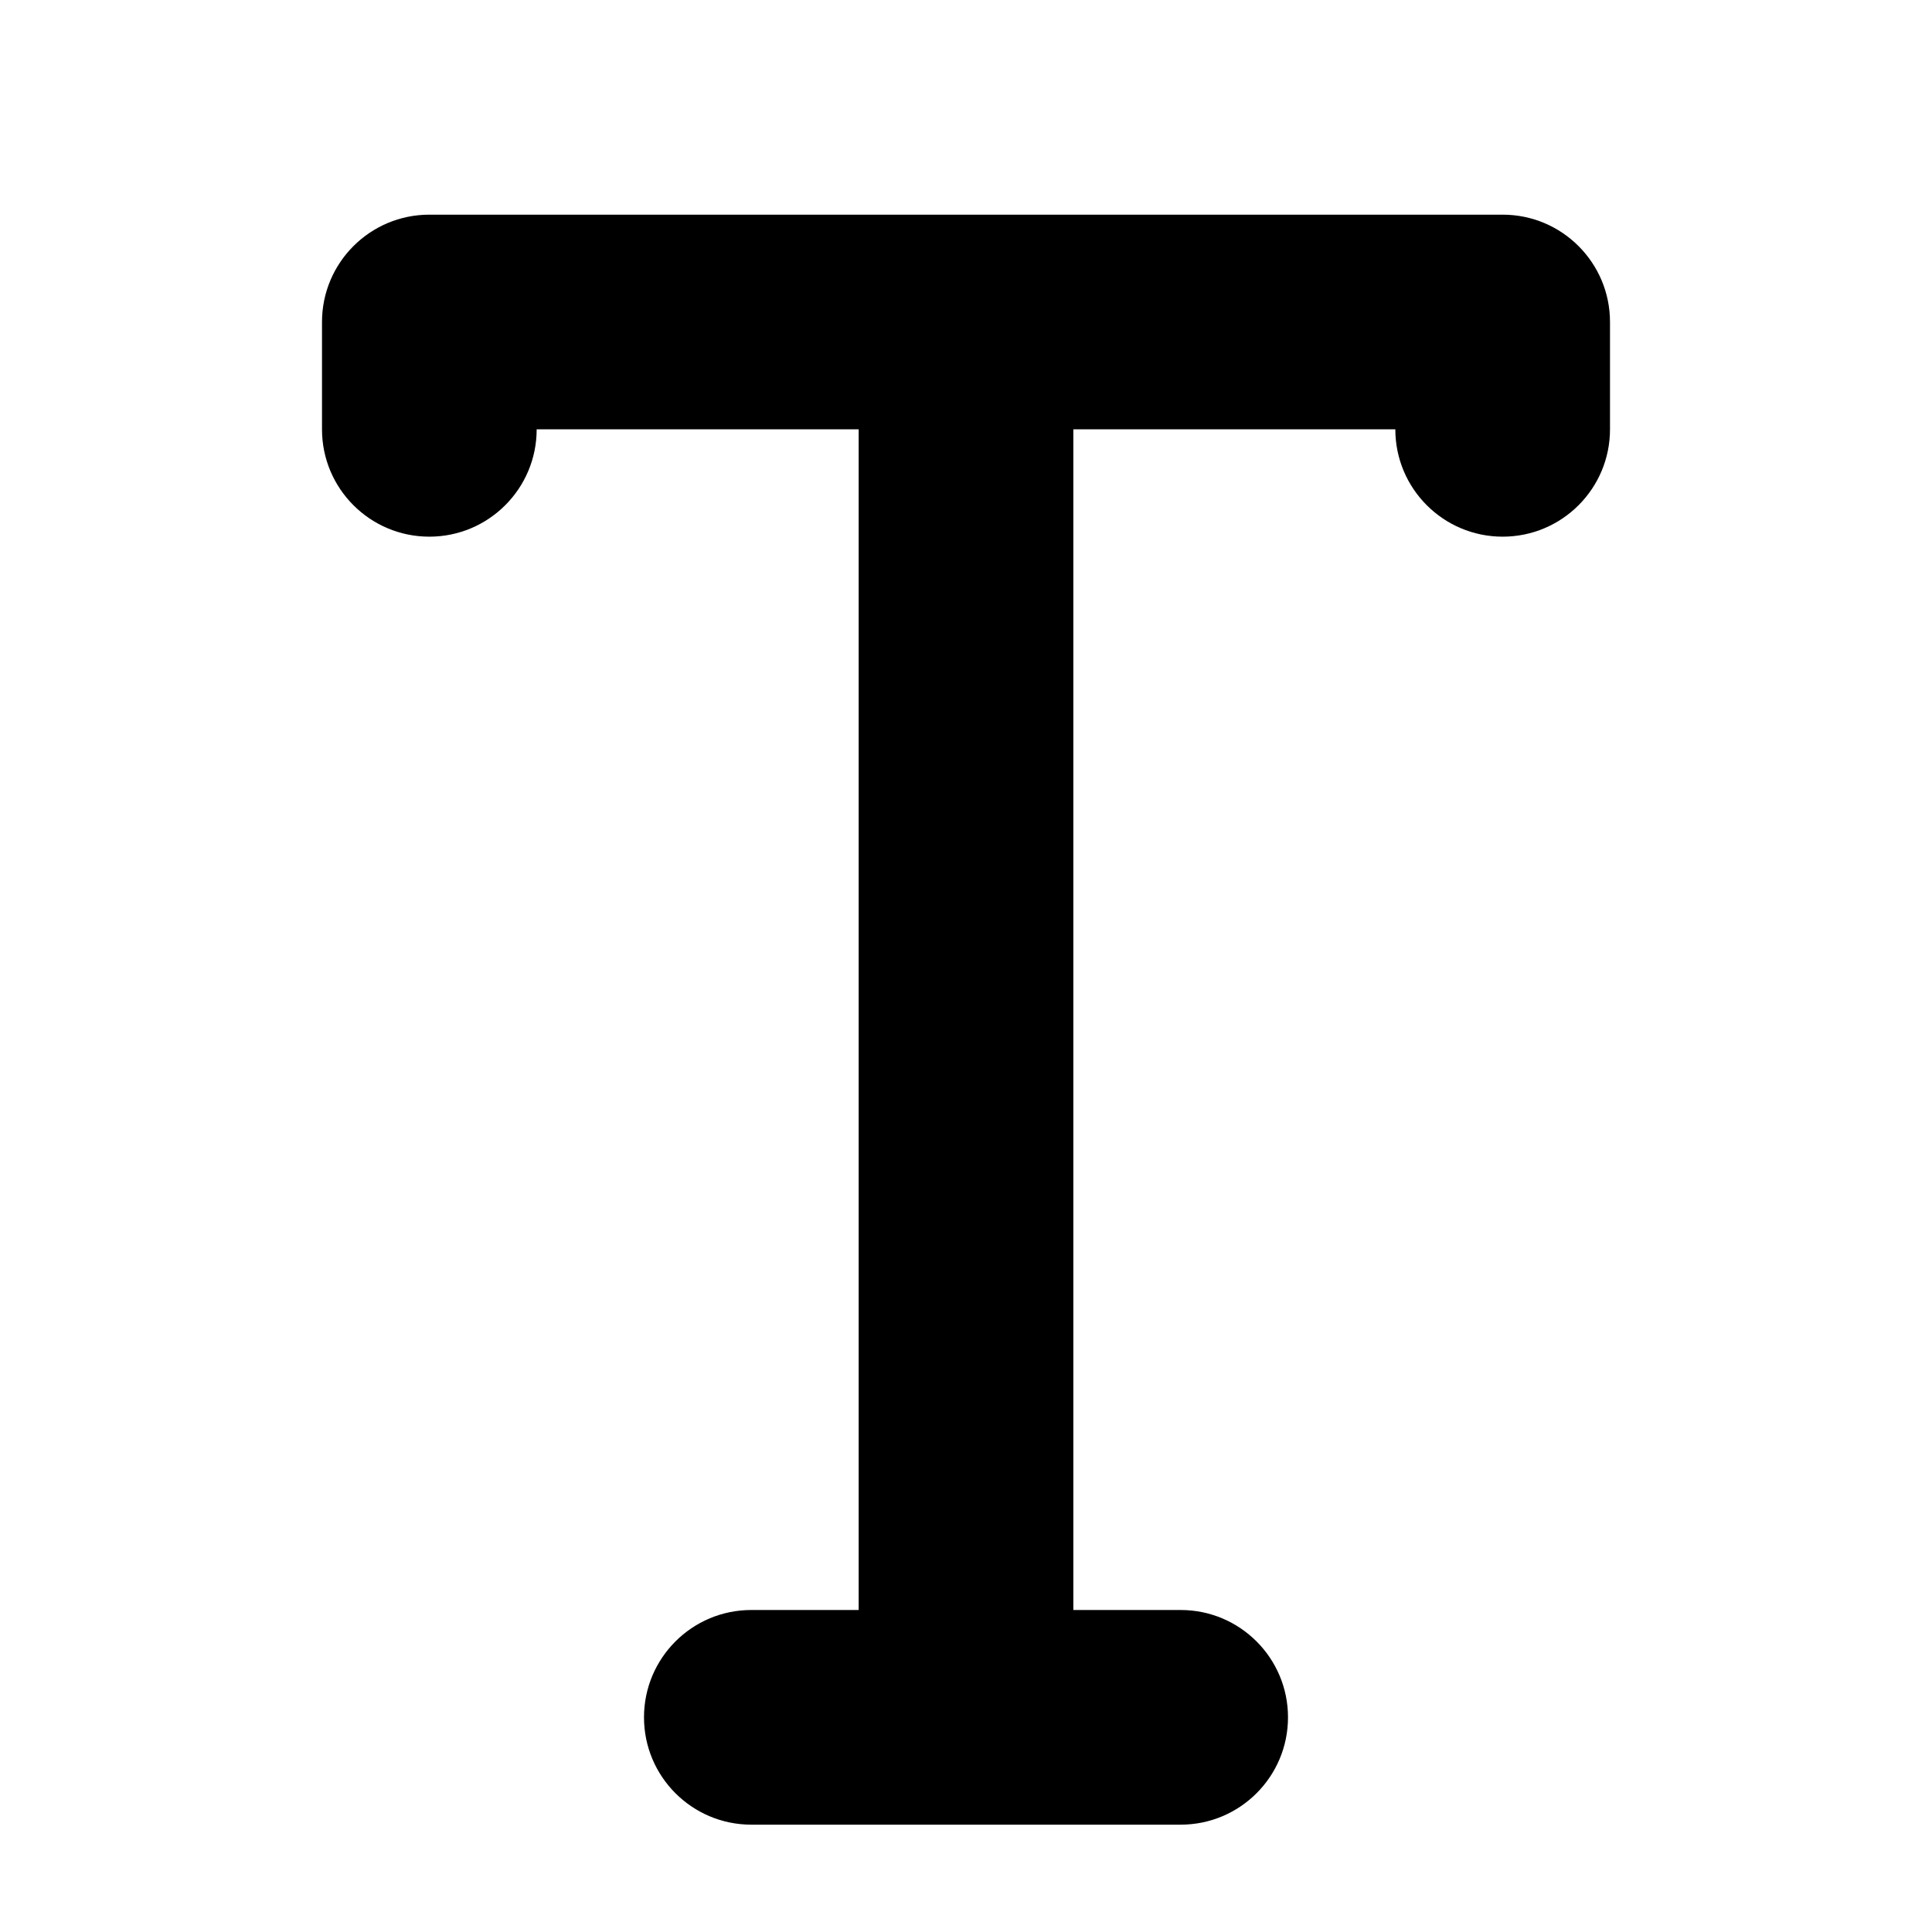
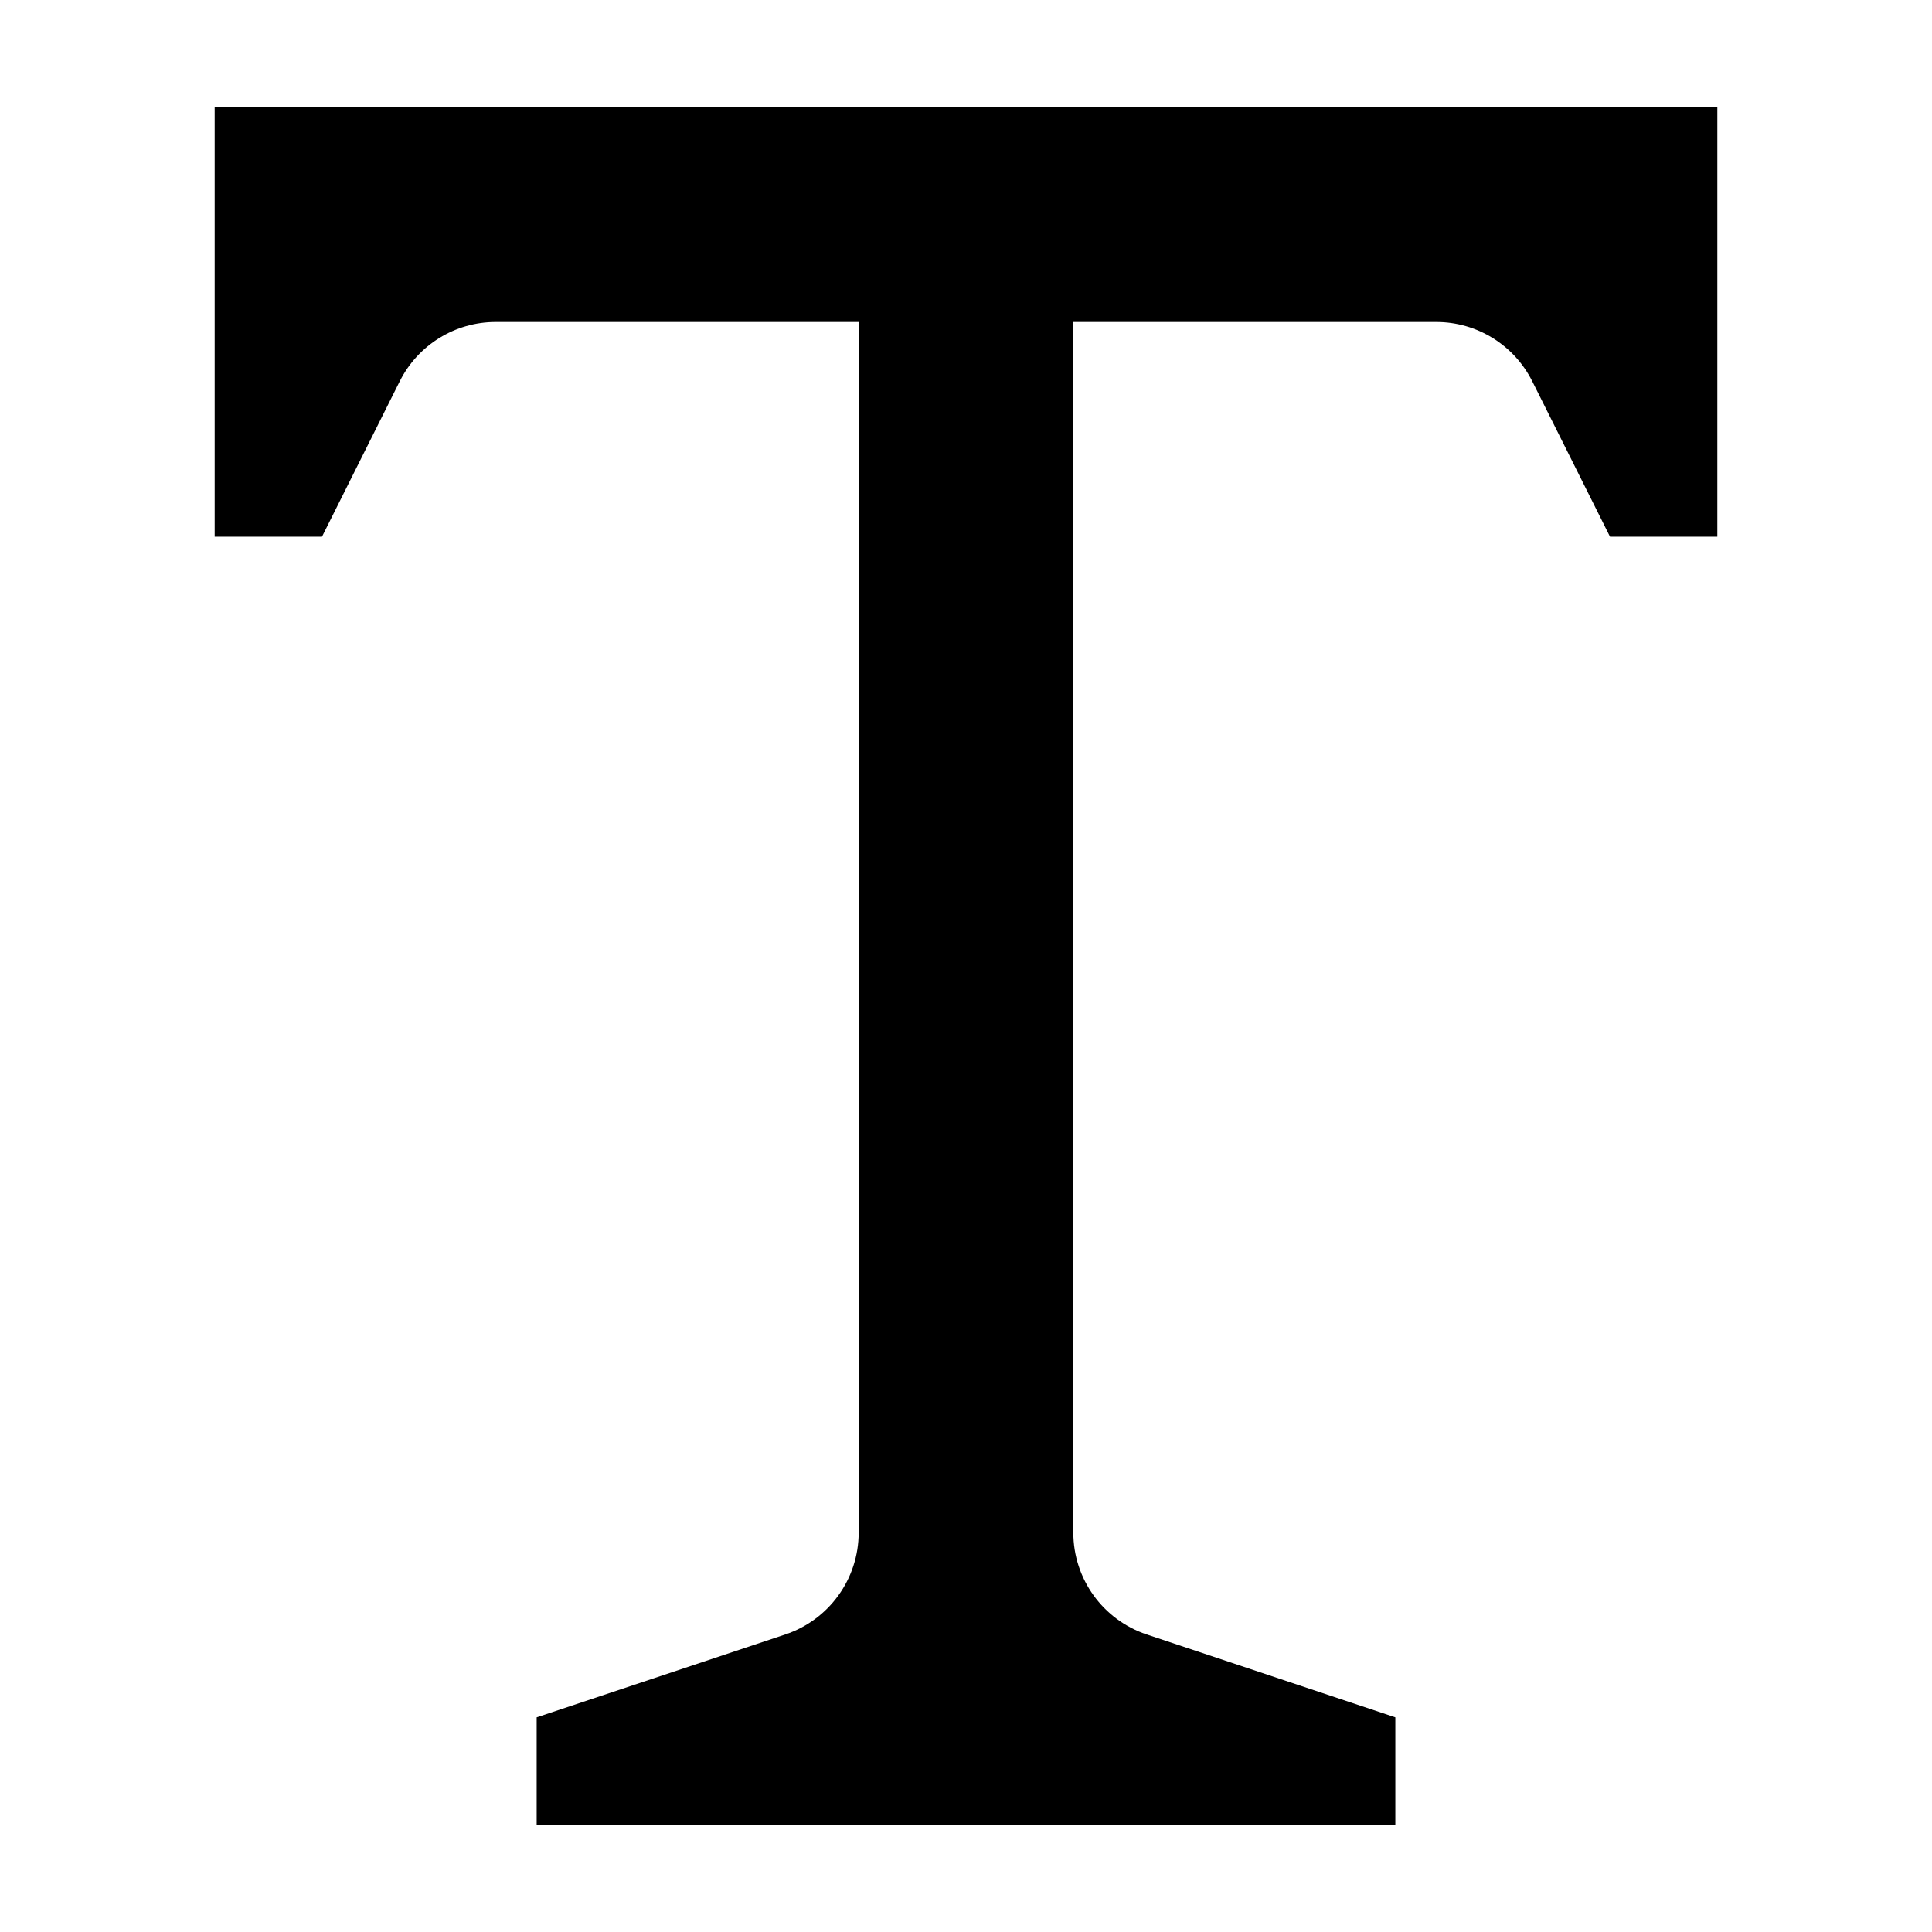
<svg xmlns="http://www.w3.org/2000/svg" viewBox="0 0 18 18">
-   <path d="M11 17H7a1 1 0 1 1 0-2h1V4H5a1 1 0 1 1-2 0V3a1 1 0 0 1 1-1h10a1 1 0 0 1 1 1v1a1 1 0 1 1-2 0h-3v11h1a1 1 0 1 1 0 2" fill-rule="evenodd" />
+   <path d="M9 1H2v4h1l.724-1.447A1 1 0 0 1 4.618 3H8v11.28a1 1 0 0 1-.684.948L5 16v1h8v-1l-2.316-.772a1 1 0 0 1-.684-.949V3h3.382a1 1 0 0 1 .894.553L15 5h1V1H9z" fill-rule="evenodd" />
</svg>
